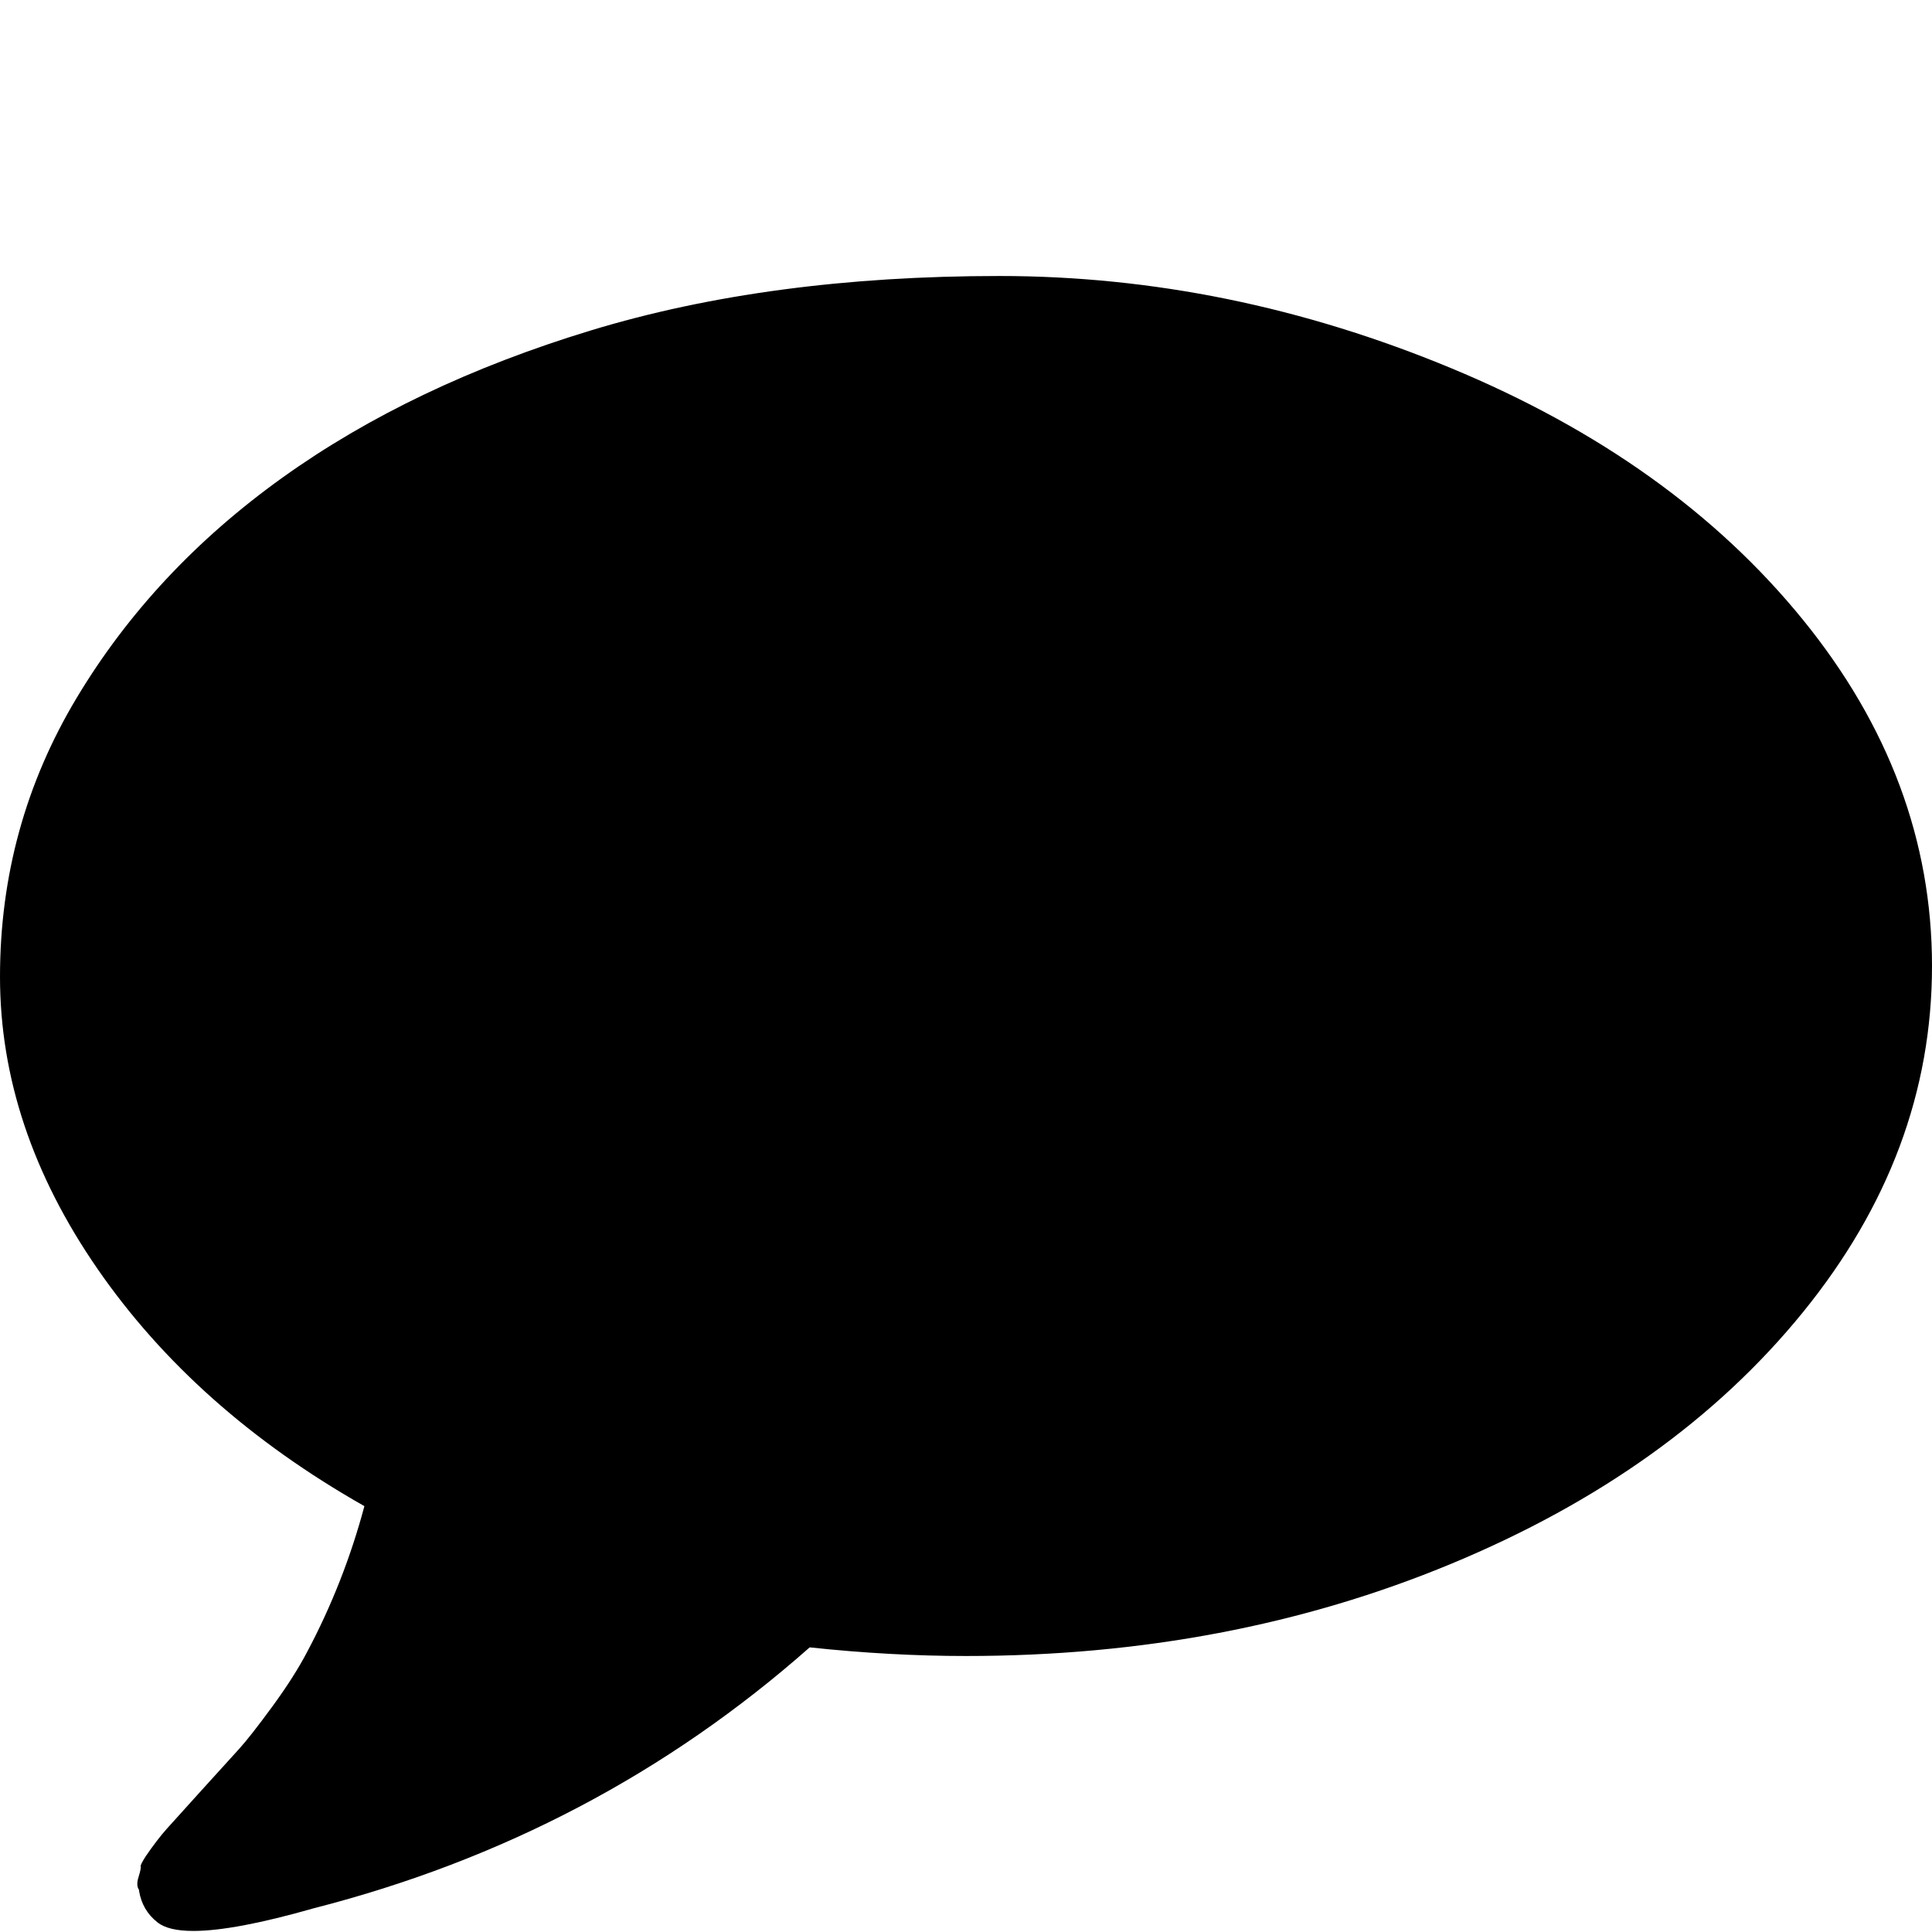
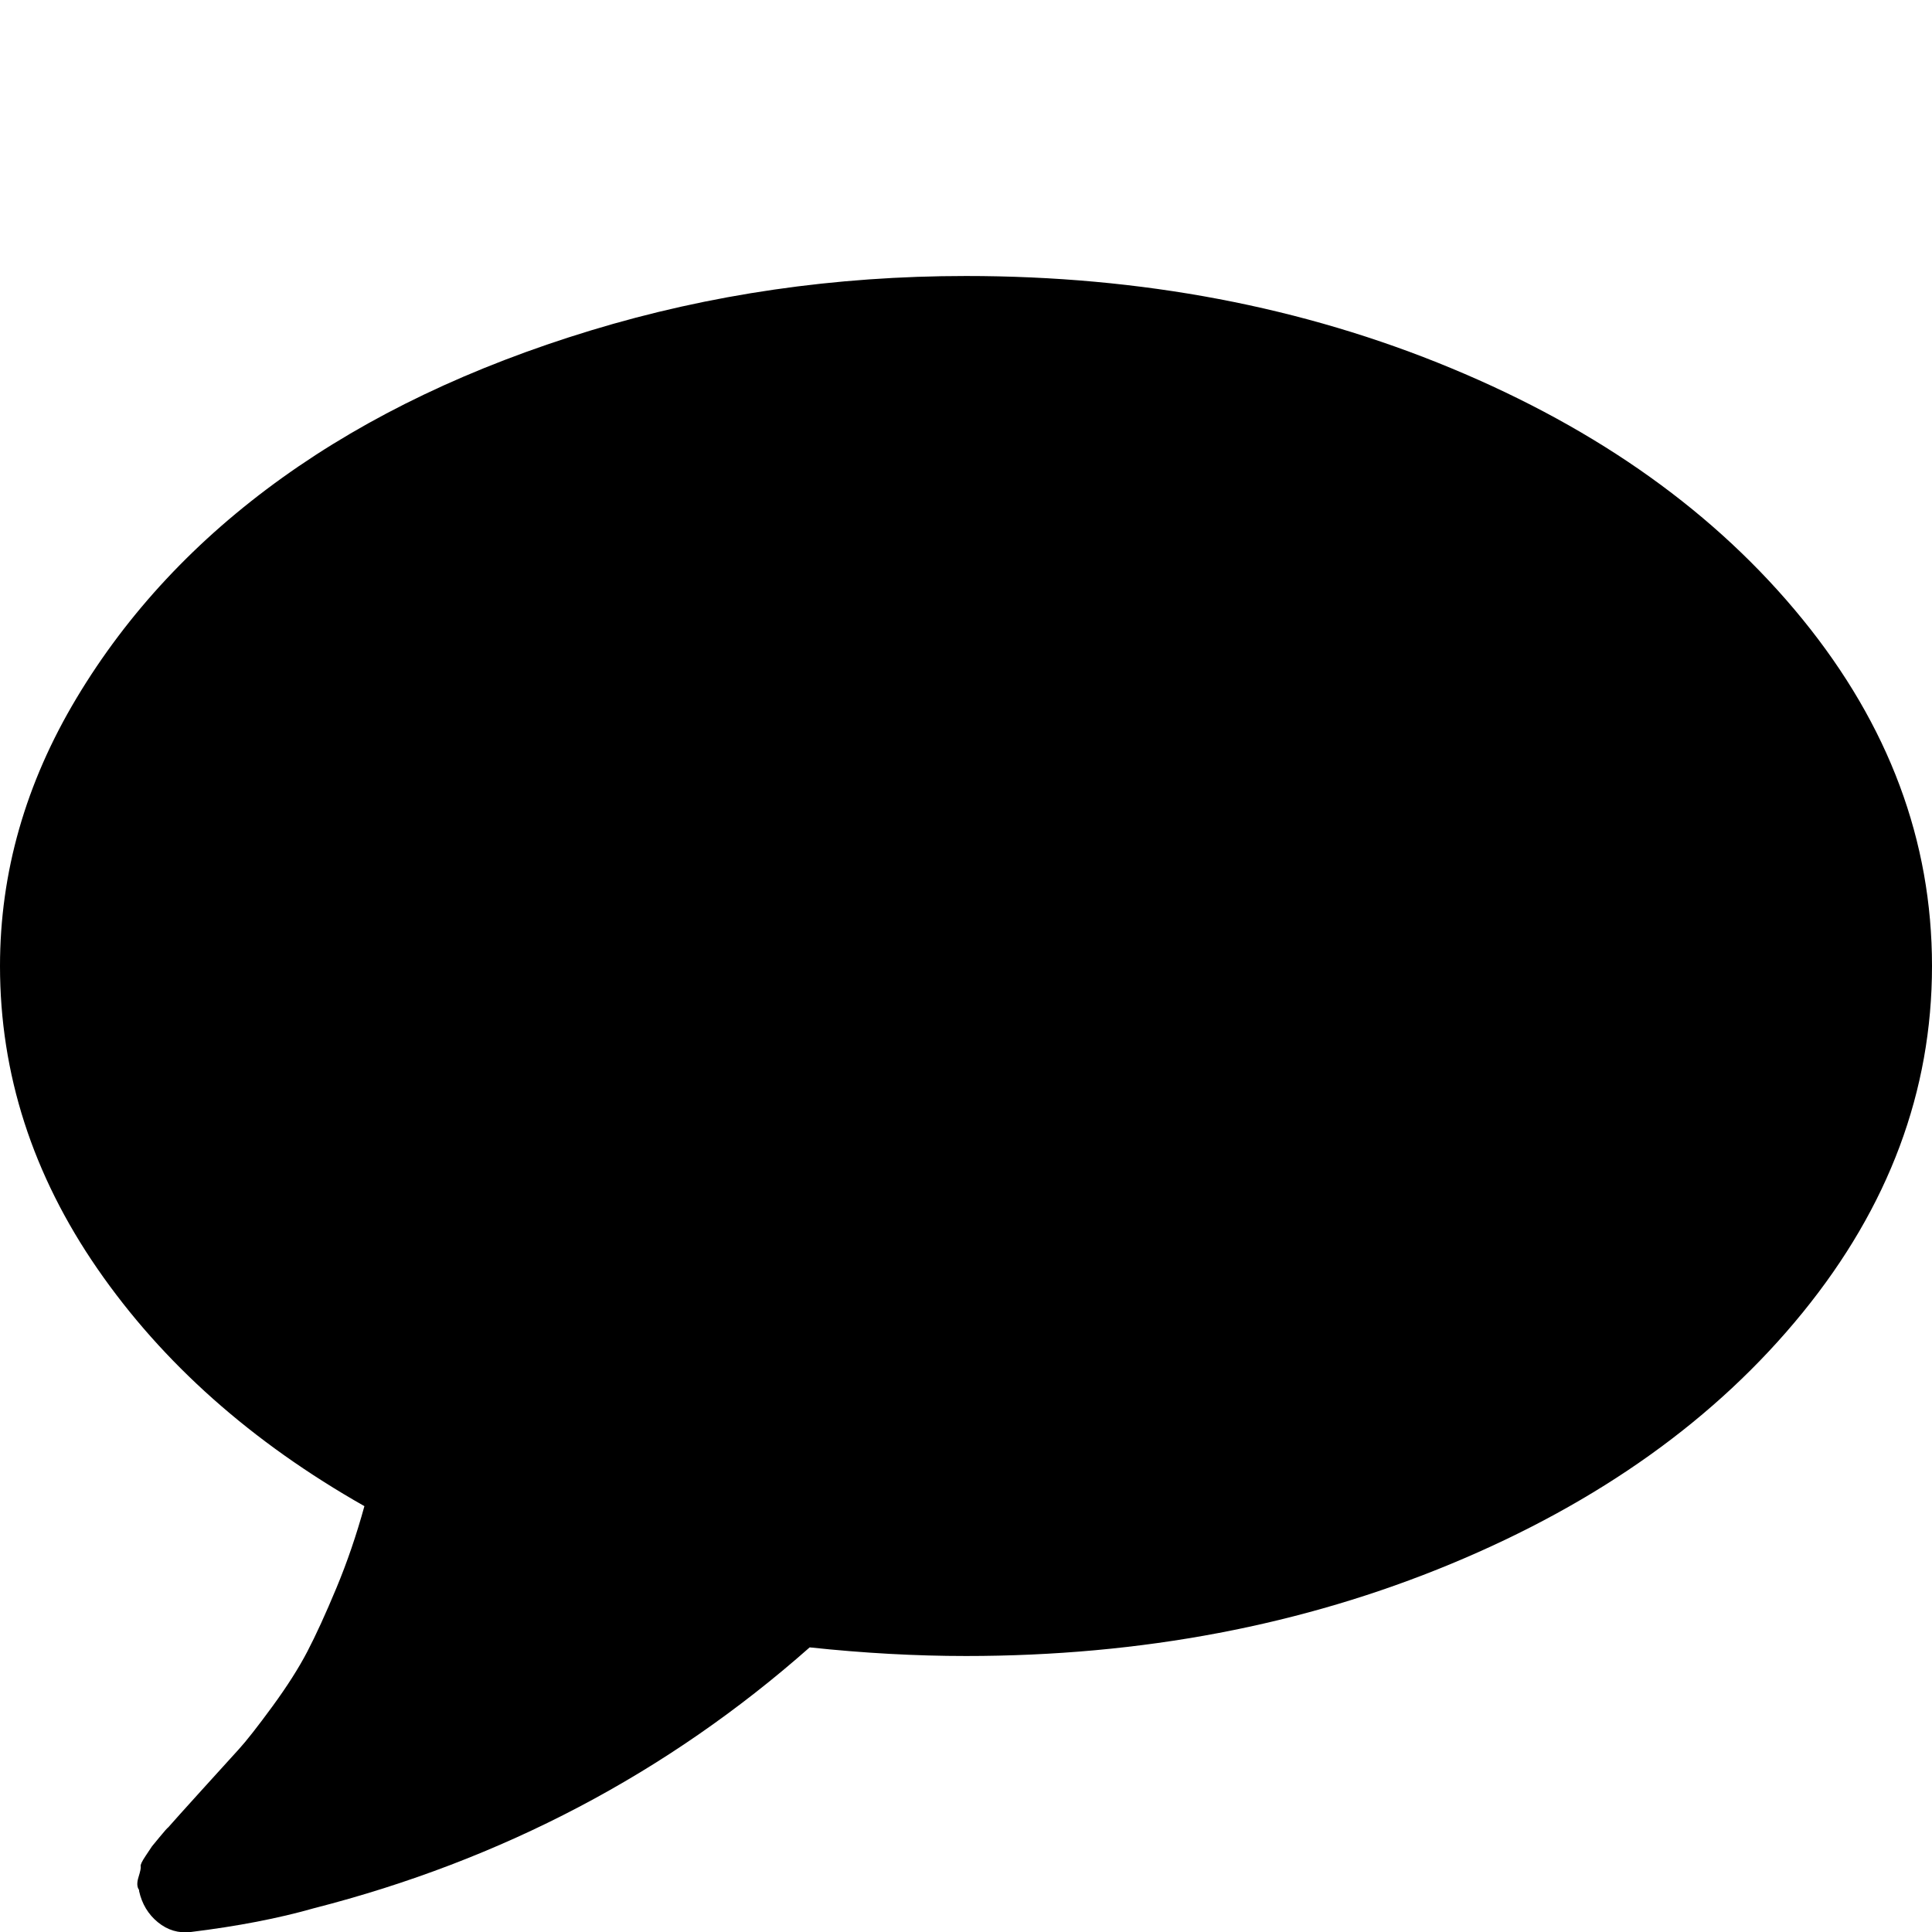
<svg xmlns="http://www.w3.org/2000/svg" height="1000px" width="1000px">
  <g>
-     <path d="M0 505.58c0 -52.083 13.207 -100.167 39.621 -144.252c26.413 -44.085 61.941 -82.124 106.584 -114.119c44.643 -31.994 97.843 -57.384 159.599 -76.171c61.756 -18.788 132.254 -28.181 211.495 -28.181c79.241 0 157.18 15.904 233.817 47.712c76.637 31.808 137.277 75.149 181.92 130.022c44.643 54.874 66.964 114.677 66.964 179.409c0 64.732 -22.321 124.535 -66.964 179.408c-44.643 54.874 -105.283 98.214 -181.92 130.022c-76.637 31.808 -160.342 47.713 -251.116 47.713c-26.042 0 -53.013 -1.489 -80.915 -4.465c-73.661 65.104 -159.226 110.119 -256.697 135.045c-27.367 7.819 -48.124 11.729 -62.269 11.729c-8.737 0 -14.952 -1.492 -18.646 -4.475c-5.208 -4.092 -8.37 -9.486 -9.486 -16.183c0 0 0 -0.558 0 -0.558c-1.116 -1.488 -1.209 -3.72 -0.279 -6.696c0.93 -2.976 1.302 -4.836 1.116 -5.581c-0.186 -0.372 0.651 -2.046 2.511 -5.022c4.092 -5.952 7.72 -10.696 10.882 -14.23c3.162 -3.534 9.207 -10.23 18.136 -20.089c8.928 -9.859 15.346 -16.927 19.252 -21.205c3.906 -4.279 9.673 -11.626 17.299 -22.043c7.627 -10.416 13.672 -19.903 18.136 -28.46c12.649 -23.809 22.508 -48.921 29.576 -75.334c-58.407 -33.111 -104.445 -74.033 -138.114 -122.768c-33.668 -48.735 -50.502 -99.145 -50.502 -151.228c0 0 0 0 0 0" />
+     <path d="M0 500c0 -48.363 13.207 -94.587 39.621 -138.672c26.413 -44.085 61.941 -82.124 106.584 -114.118c44.643 -31.994 97.843 -57.385 159.599 -76.172c61.756 -18.787 126.488 -28.181 194.196 -28.181c90.774 0 174.479 15.904 251.116 47.712c76.637 31.808 137.277 75.149 181.92 130.023c44.643 54.873 66.964 114.676 66.964 179.408c0 64.732 -22.321 124.535 -66.964 179.408c-44.643 54.874 -105.283 98.215 -181.92 130.023c-76.637 31.808 -160.342 47.712 -251.116 47.712c-26.042 0 -53.013 -1.488 -80.915 -4.464c-73.661 65.104 -159.226 110.119 -256.697 135.044c-18.229 5.209 -39.434 9.301 -63.616 12.277c-6.324 0.744 -11.997 -0.93 -17.02 -5.022c-5.022 -4.093 -8.277 -9.487 -9.765 -16.183c0 0 0 -0.558 0 -0.558c-1.116 -1.488 -1.209 -3.721 -0.279 -6.697c0.93 -2.976 1.302 -4.836 1.116 -5.58c-0.186 -0.744 0.651 -2.511 2.511 -5.302c0 0 3.348 -5.022 3.348 -5.022c0 0 1.302 -1.581 3.906 -4.743c2.604 -3.162 4.093 -4.836 4.465 -5.022c2.604 -2.977 8.37 -9.394 17.299 -19.253c8.928 -9.858 15.346 -16.927 19.252 -21.205c3.906 -4.278 9.673 -11.626 17.299 -22.042c7.627 -10.417 13.672 -19.904 18.136 -28.46c4.464 -8.557 9.487 -19.532 15.067 -32.924c5.58 -13.393 10.417 -27.53 14.509 -42.411c-58.408 -33.11 -104.446 -74.033 -138.114 -122.768c-33.668 -48.735 -50.502 -101.004 -50.502 -156.808c0 0 0 0 0 0" />
  </g>
</svg>
